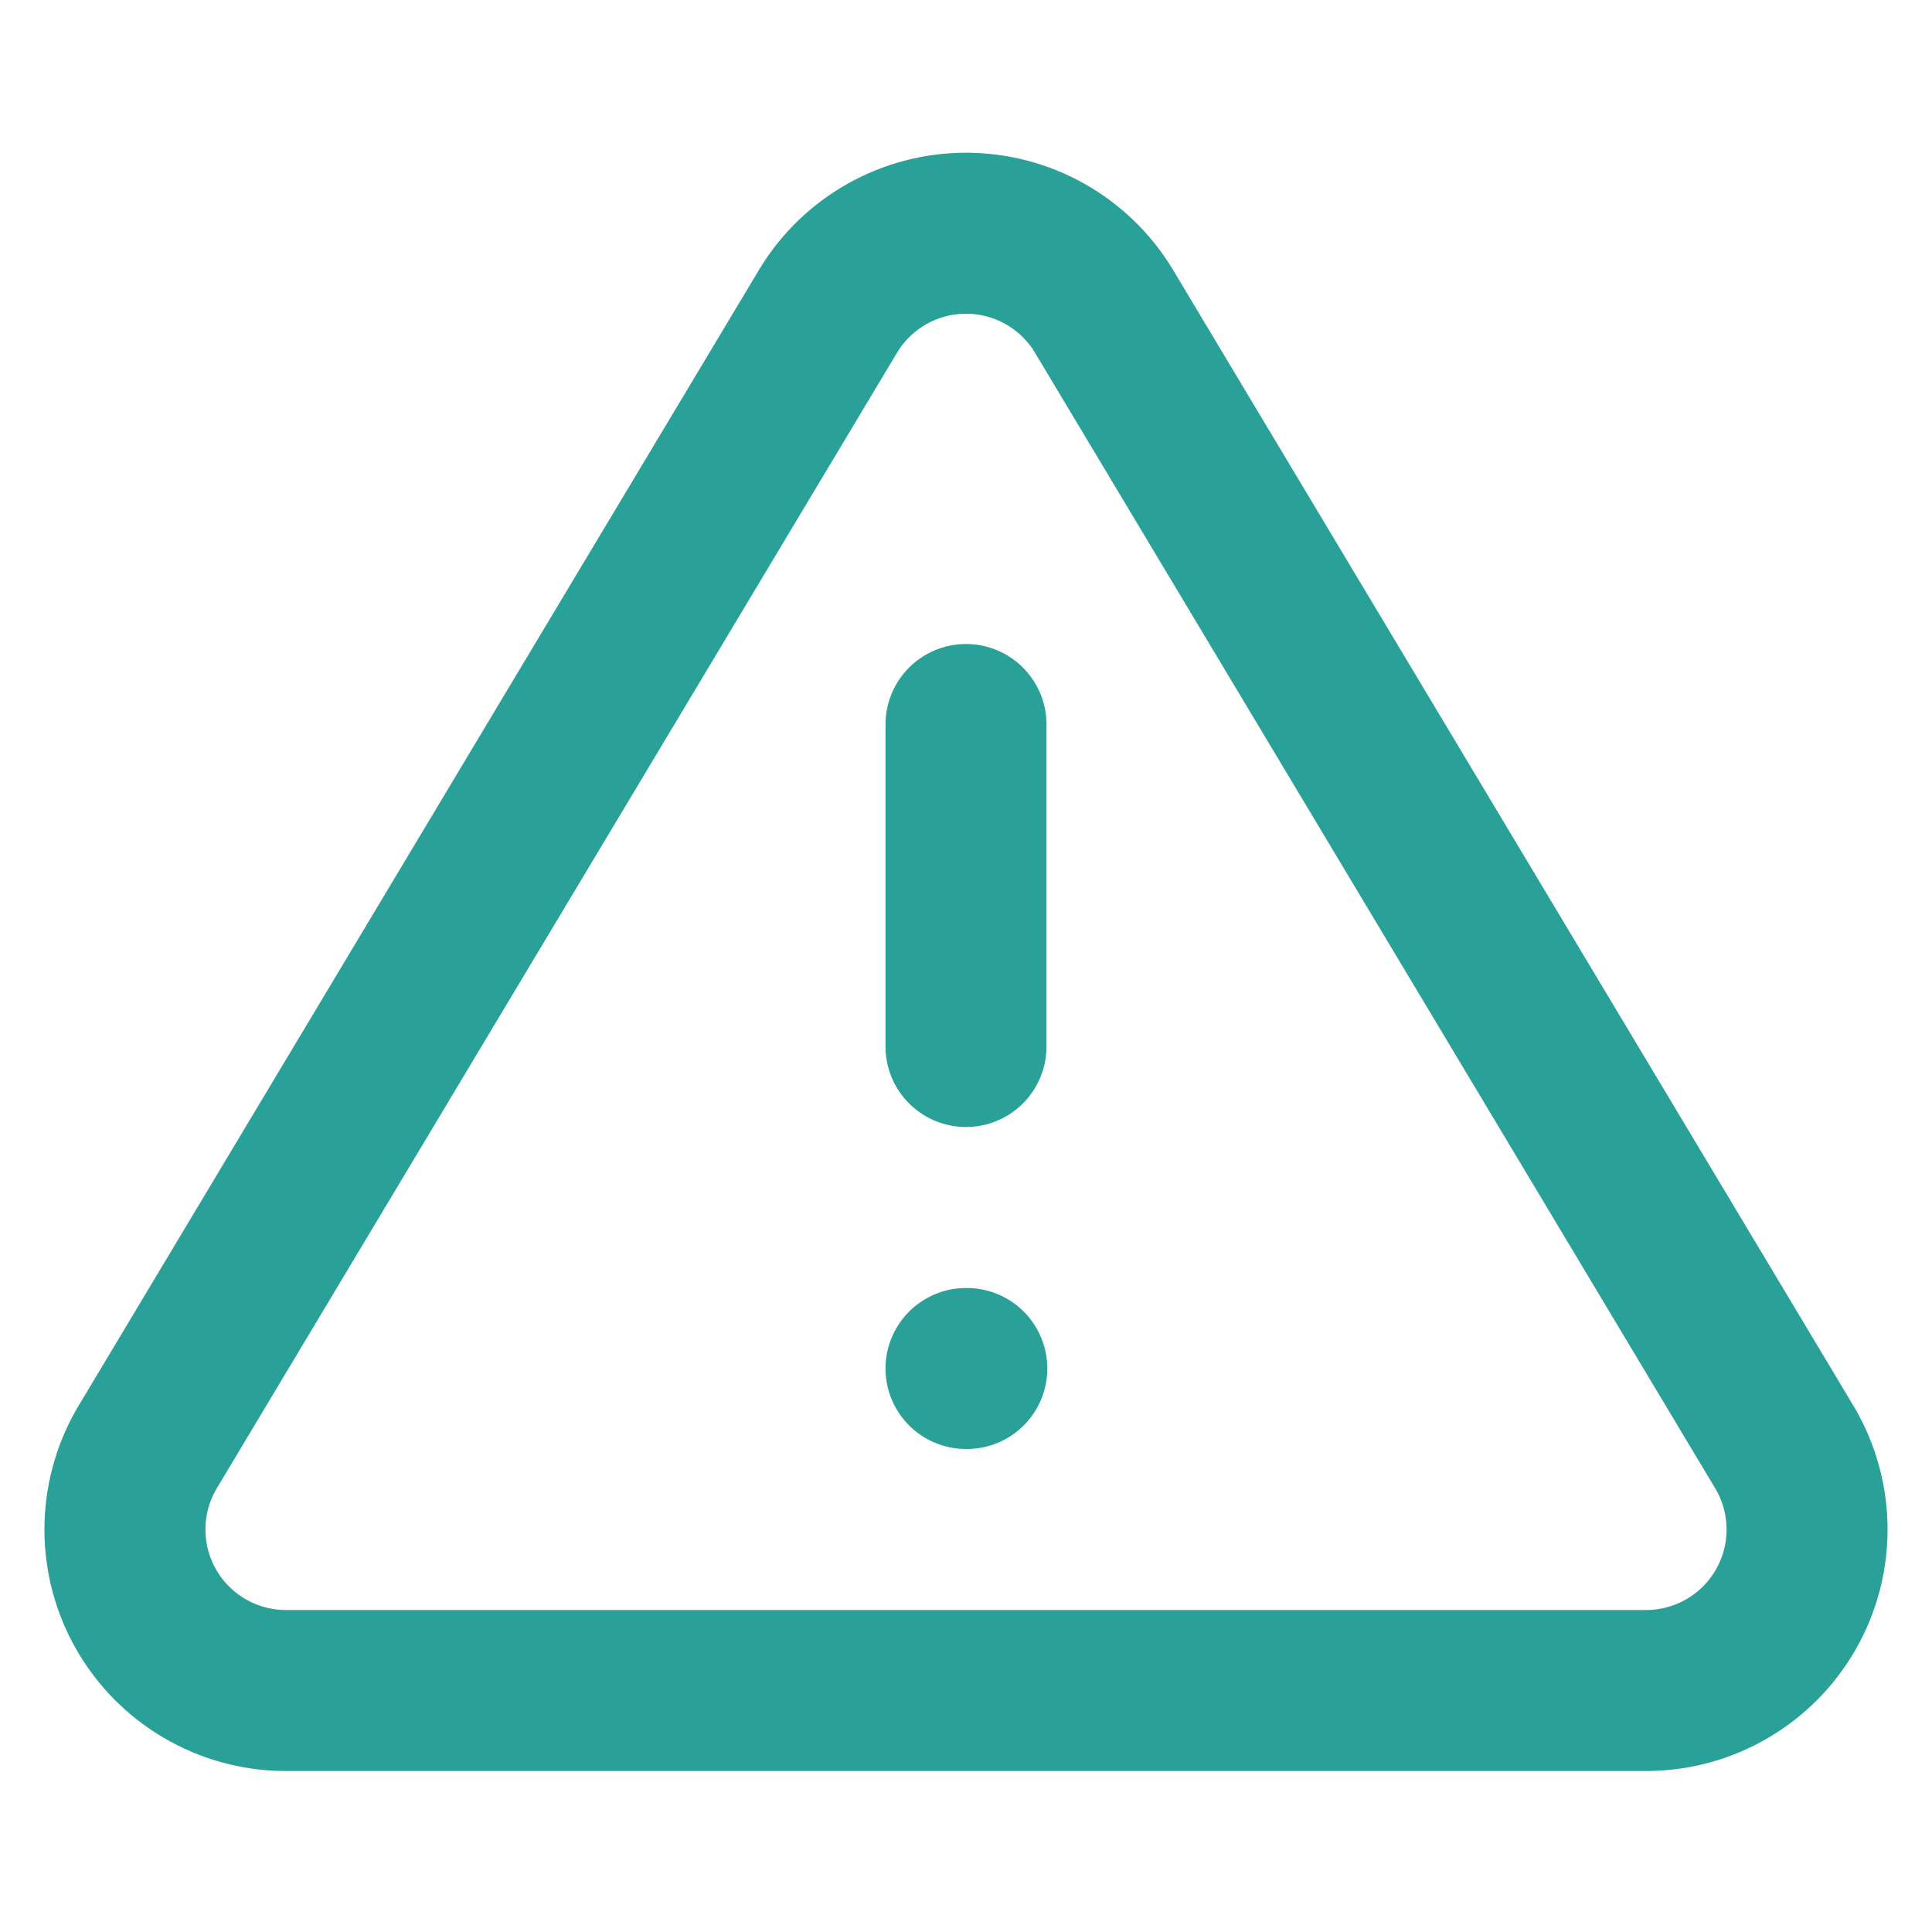
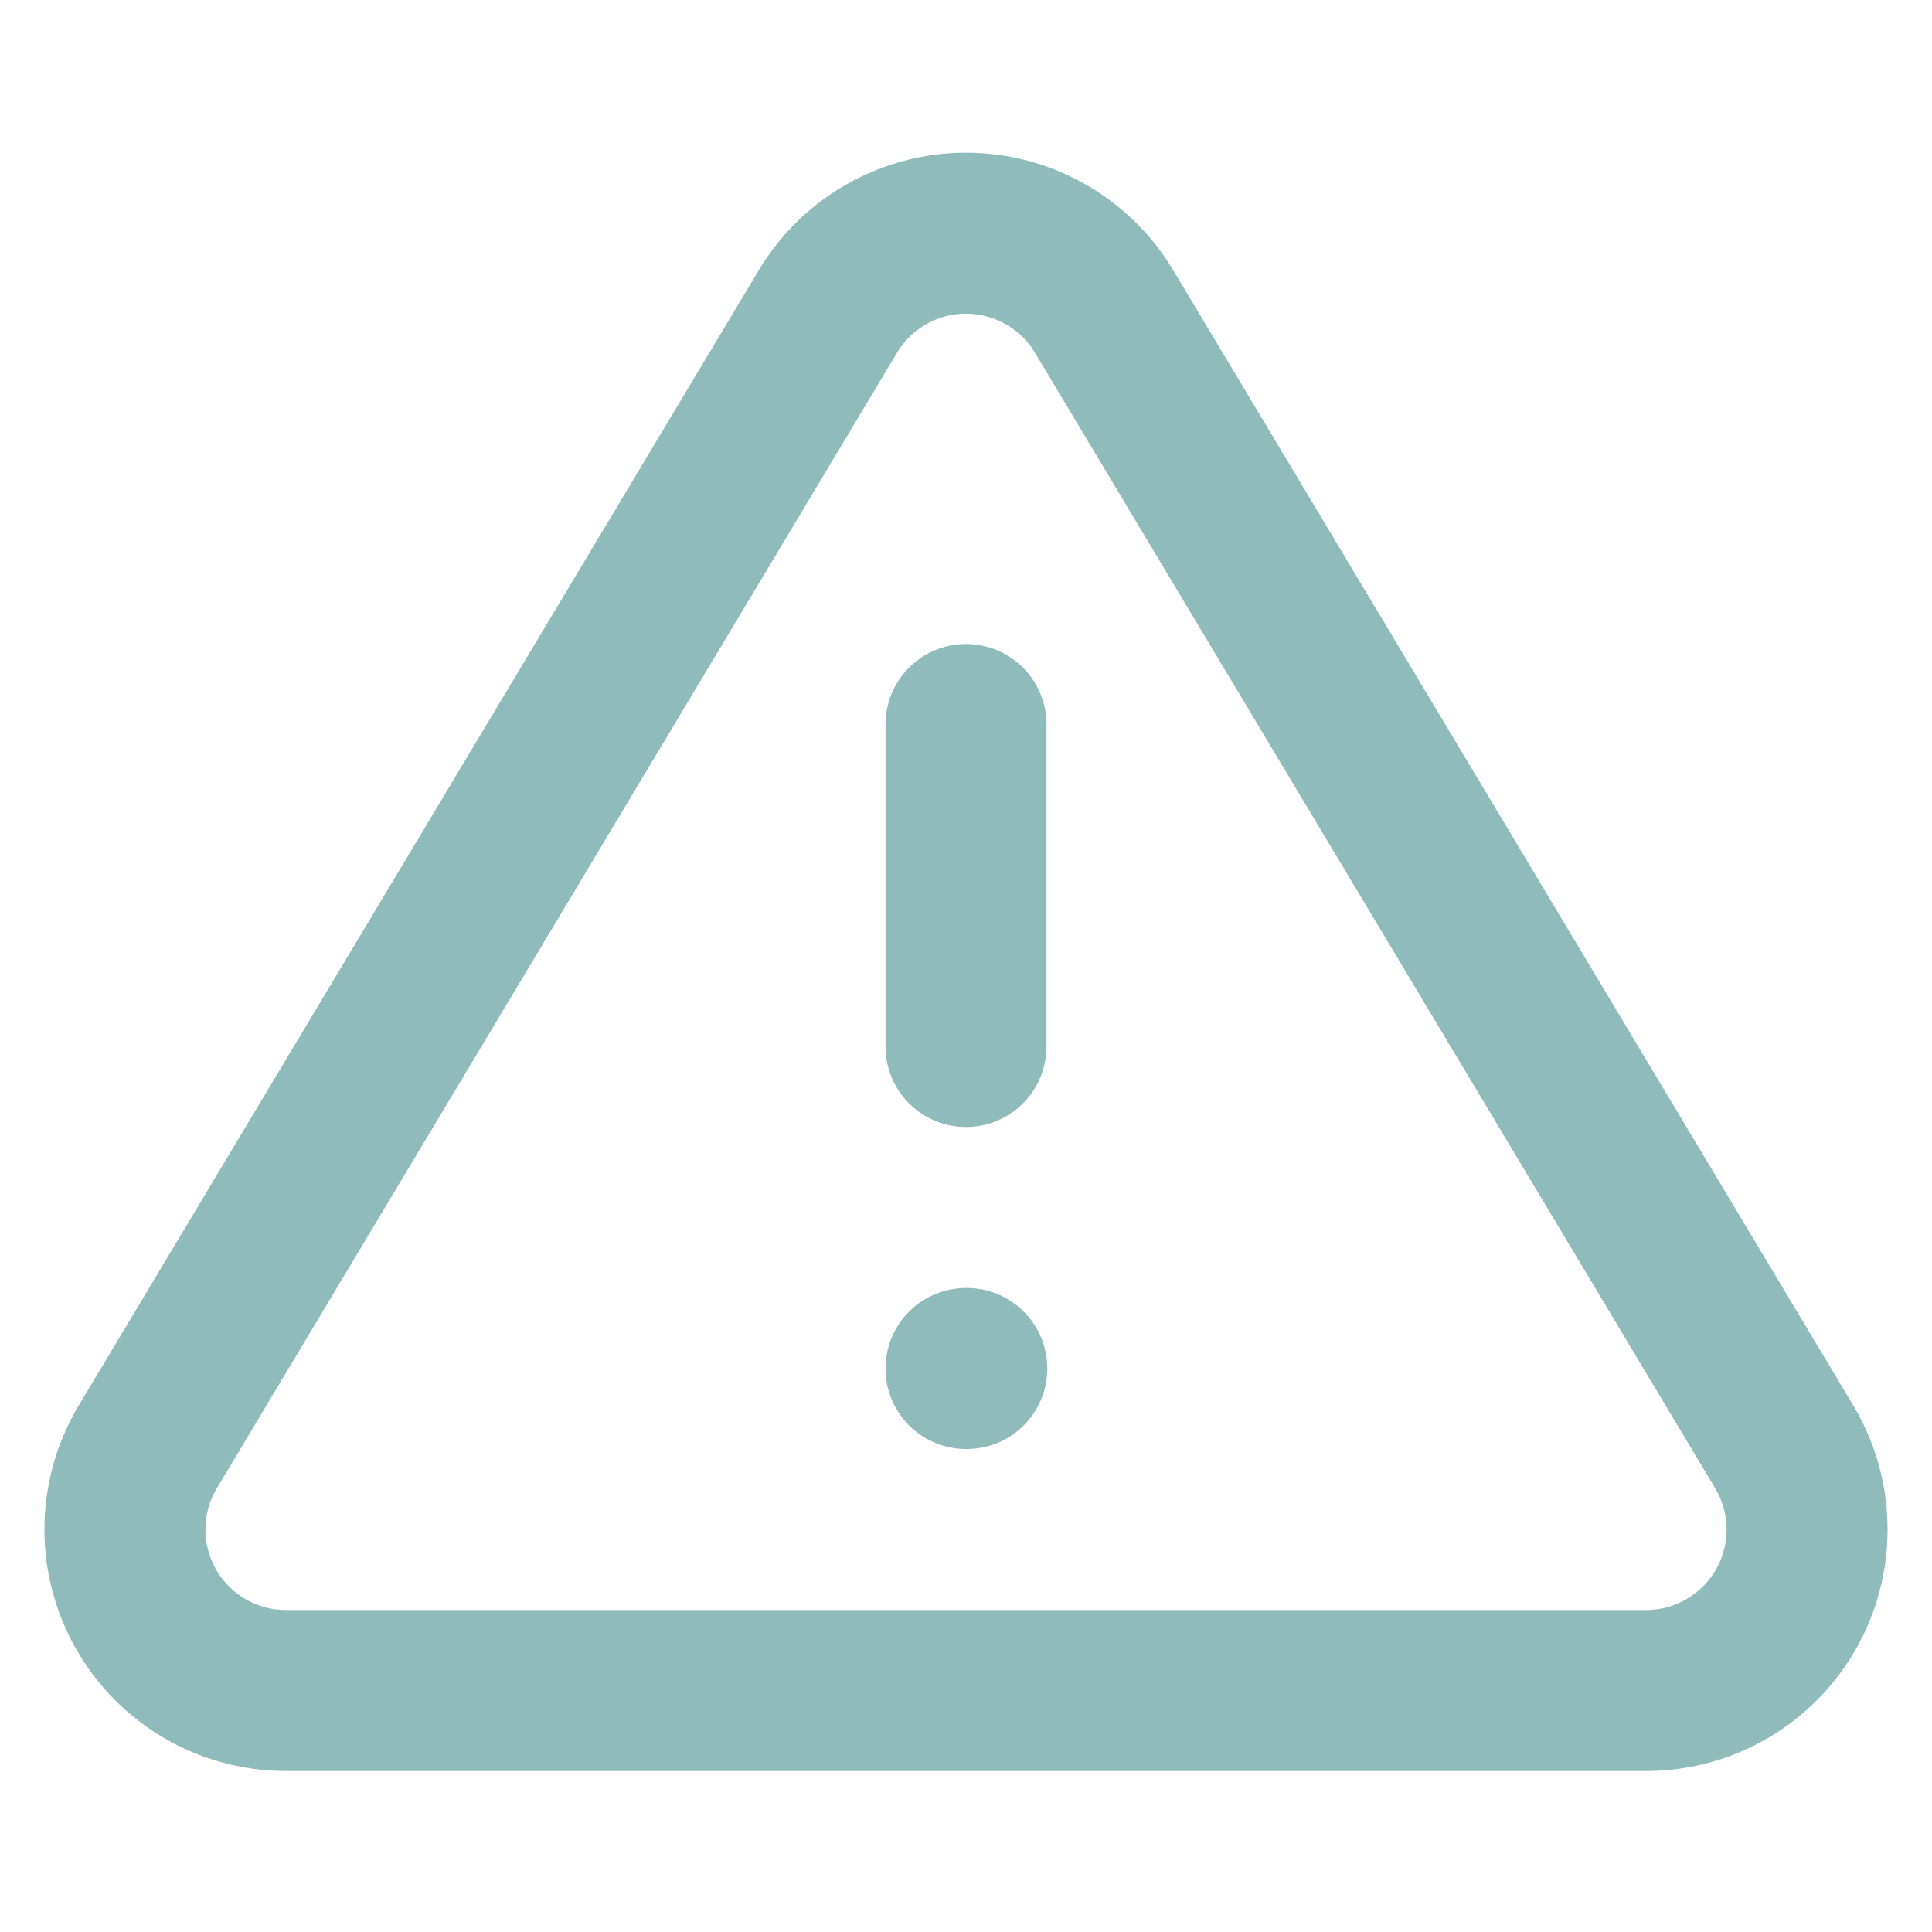
- <svg xmlns="http://www.w3.org/2000/svg" width="24" height="24" viewBox="0 0 24 24" fill="none" stroke="#2aa198" stroke-width="2" stroke-linecap="round" stroke-linejoin="round" class="feather feather-alert-triangle">
+ <svg xmlns="http://www.w3.org/2000/svg" width="24" height="24" viewBox="0 0 24 24" fill="none" stroke="#8FBCBB" stroke-width="2" stroke-linecap="round" stroke-linejoin="round" class="feather feather-alert-triangle">
  <path d="M10.29 3.86L1.82 18a2 2 0 0 0 1.71 3h16.94a2 2 0 0 0 1.71-3L13.71 3.86a2 2 0 0 0-3.42 0z" />
  <line x1="12" y1="9" x2="12" y2="13" />
  <line x1="12" y1="17" x2="12.01" y2="17" />
</svg>
